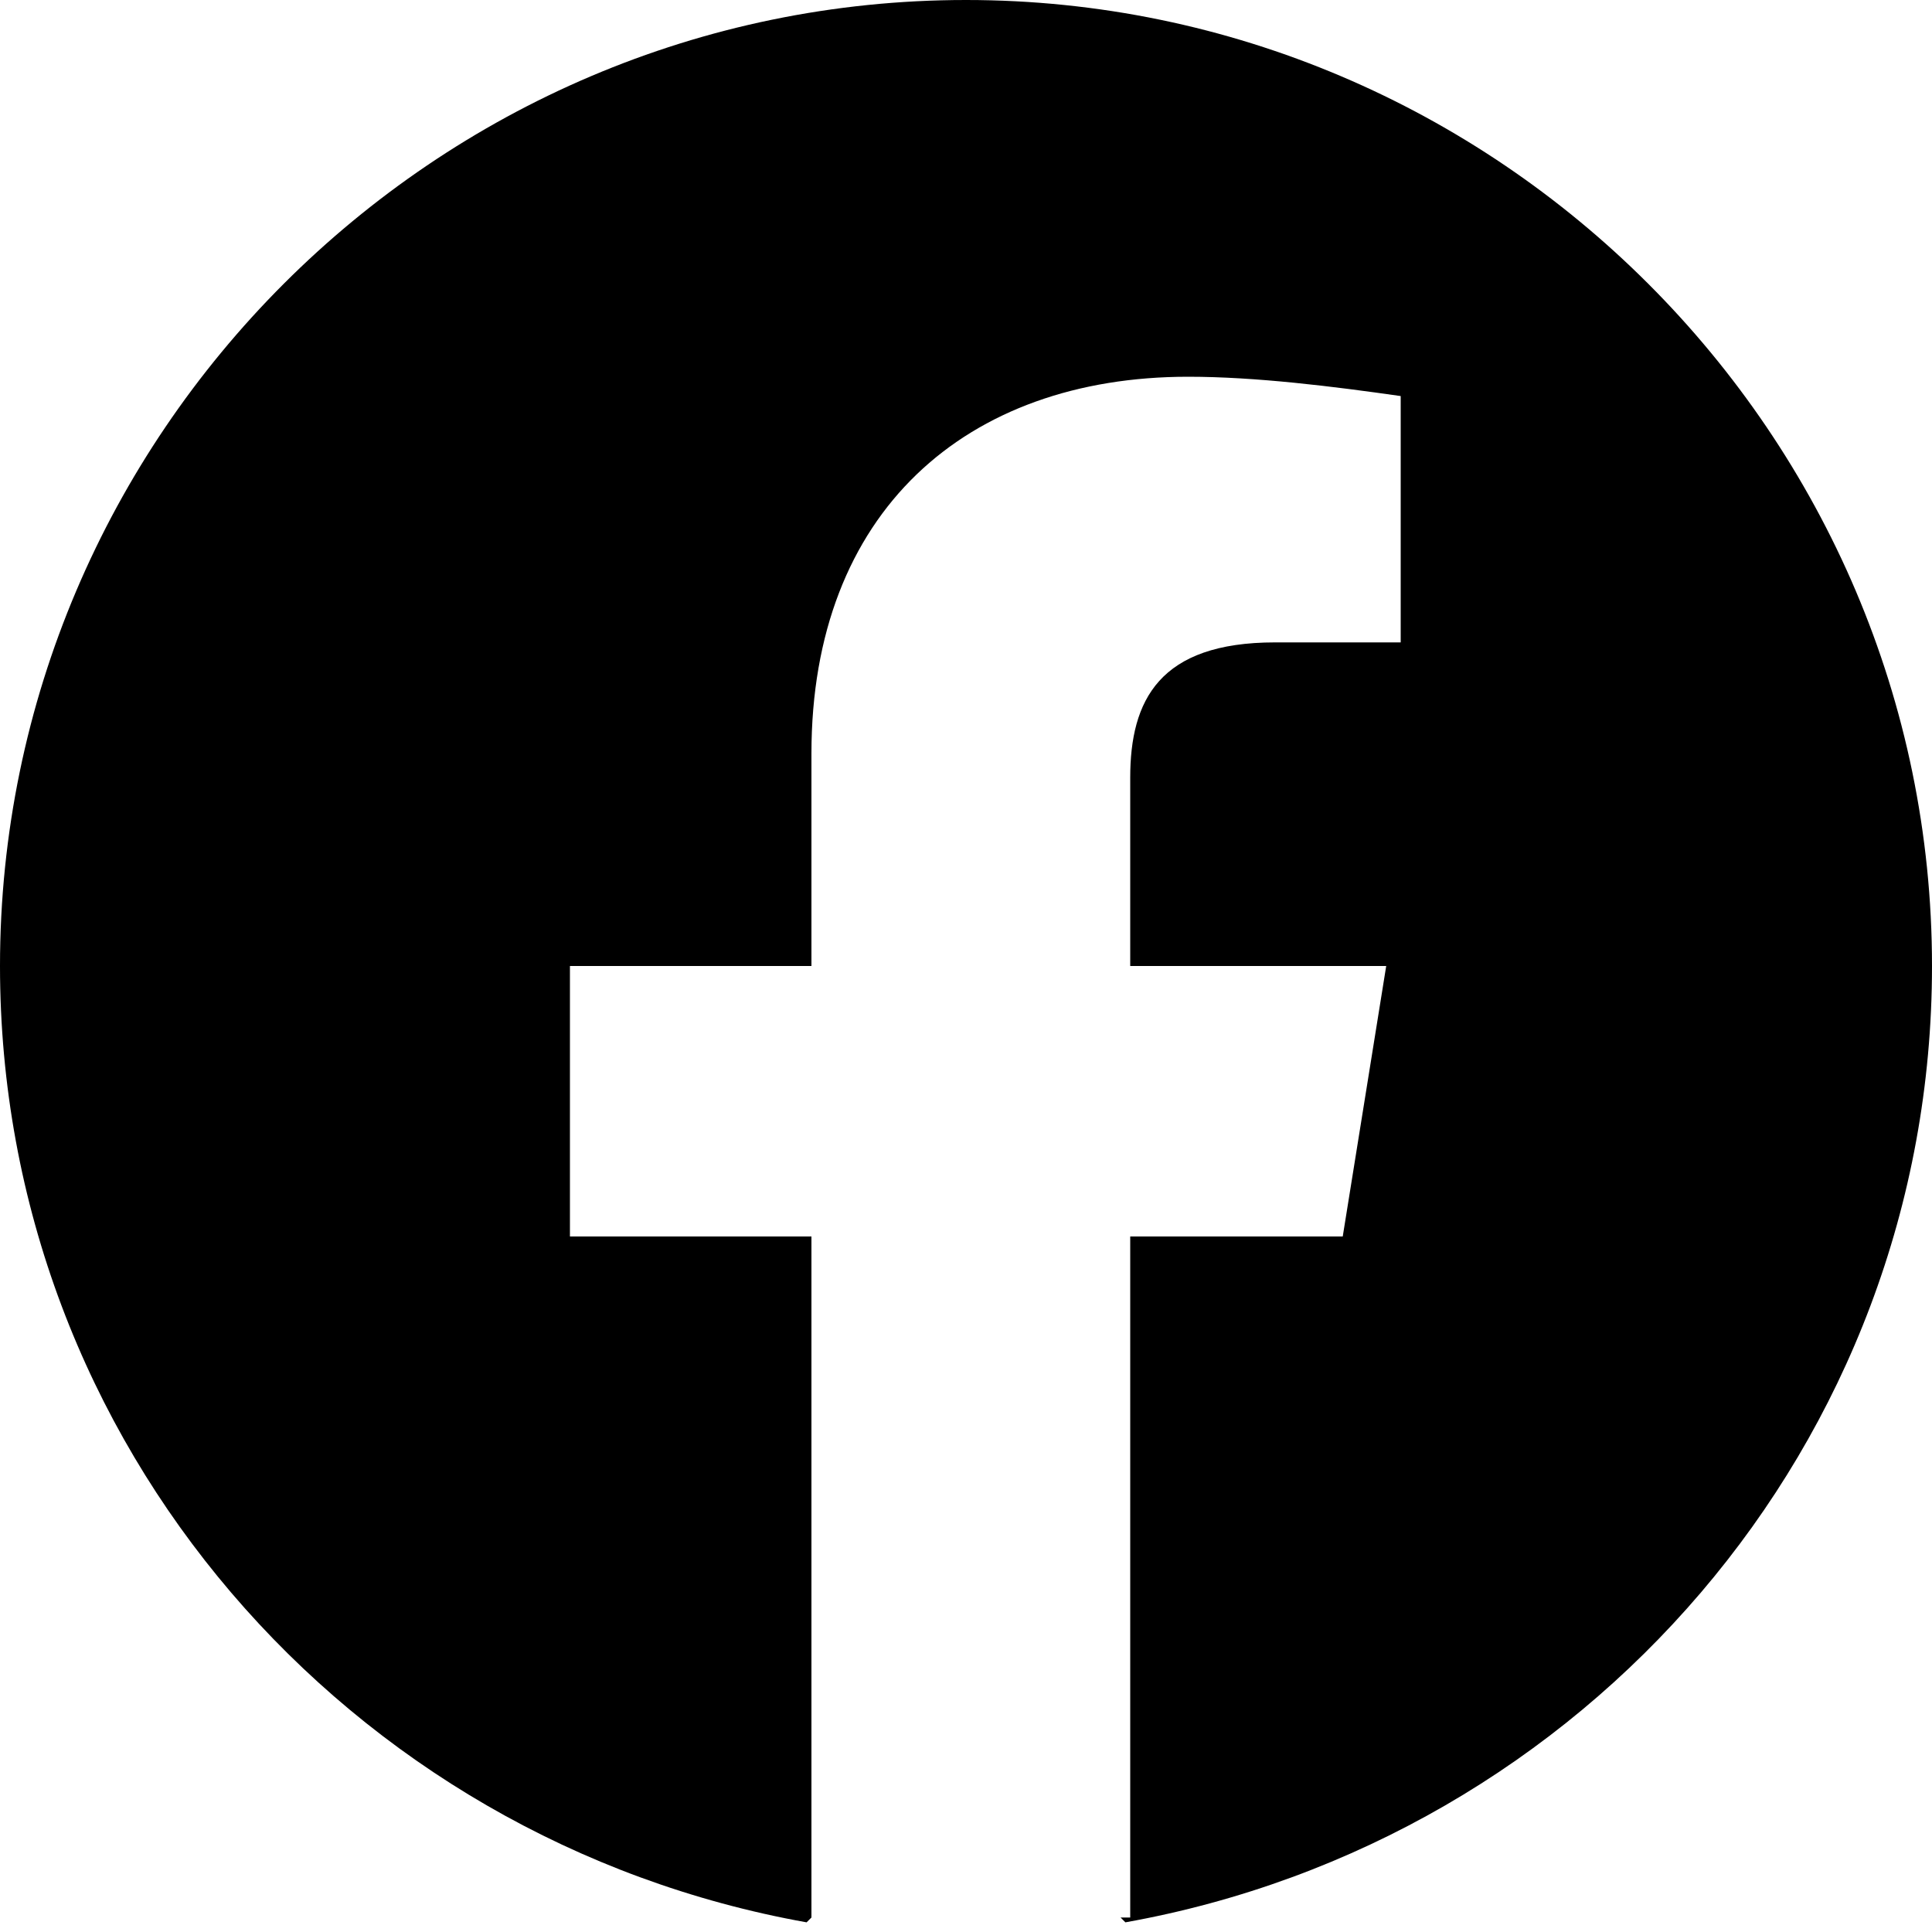
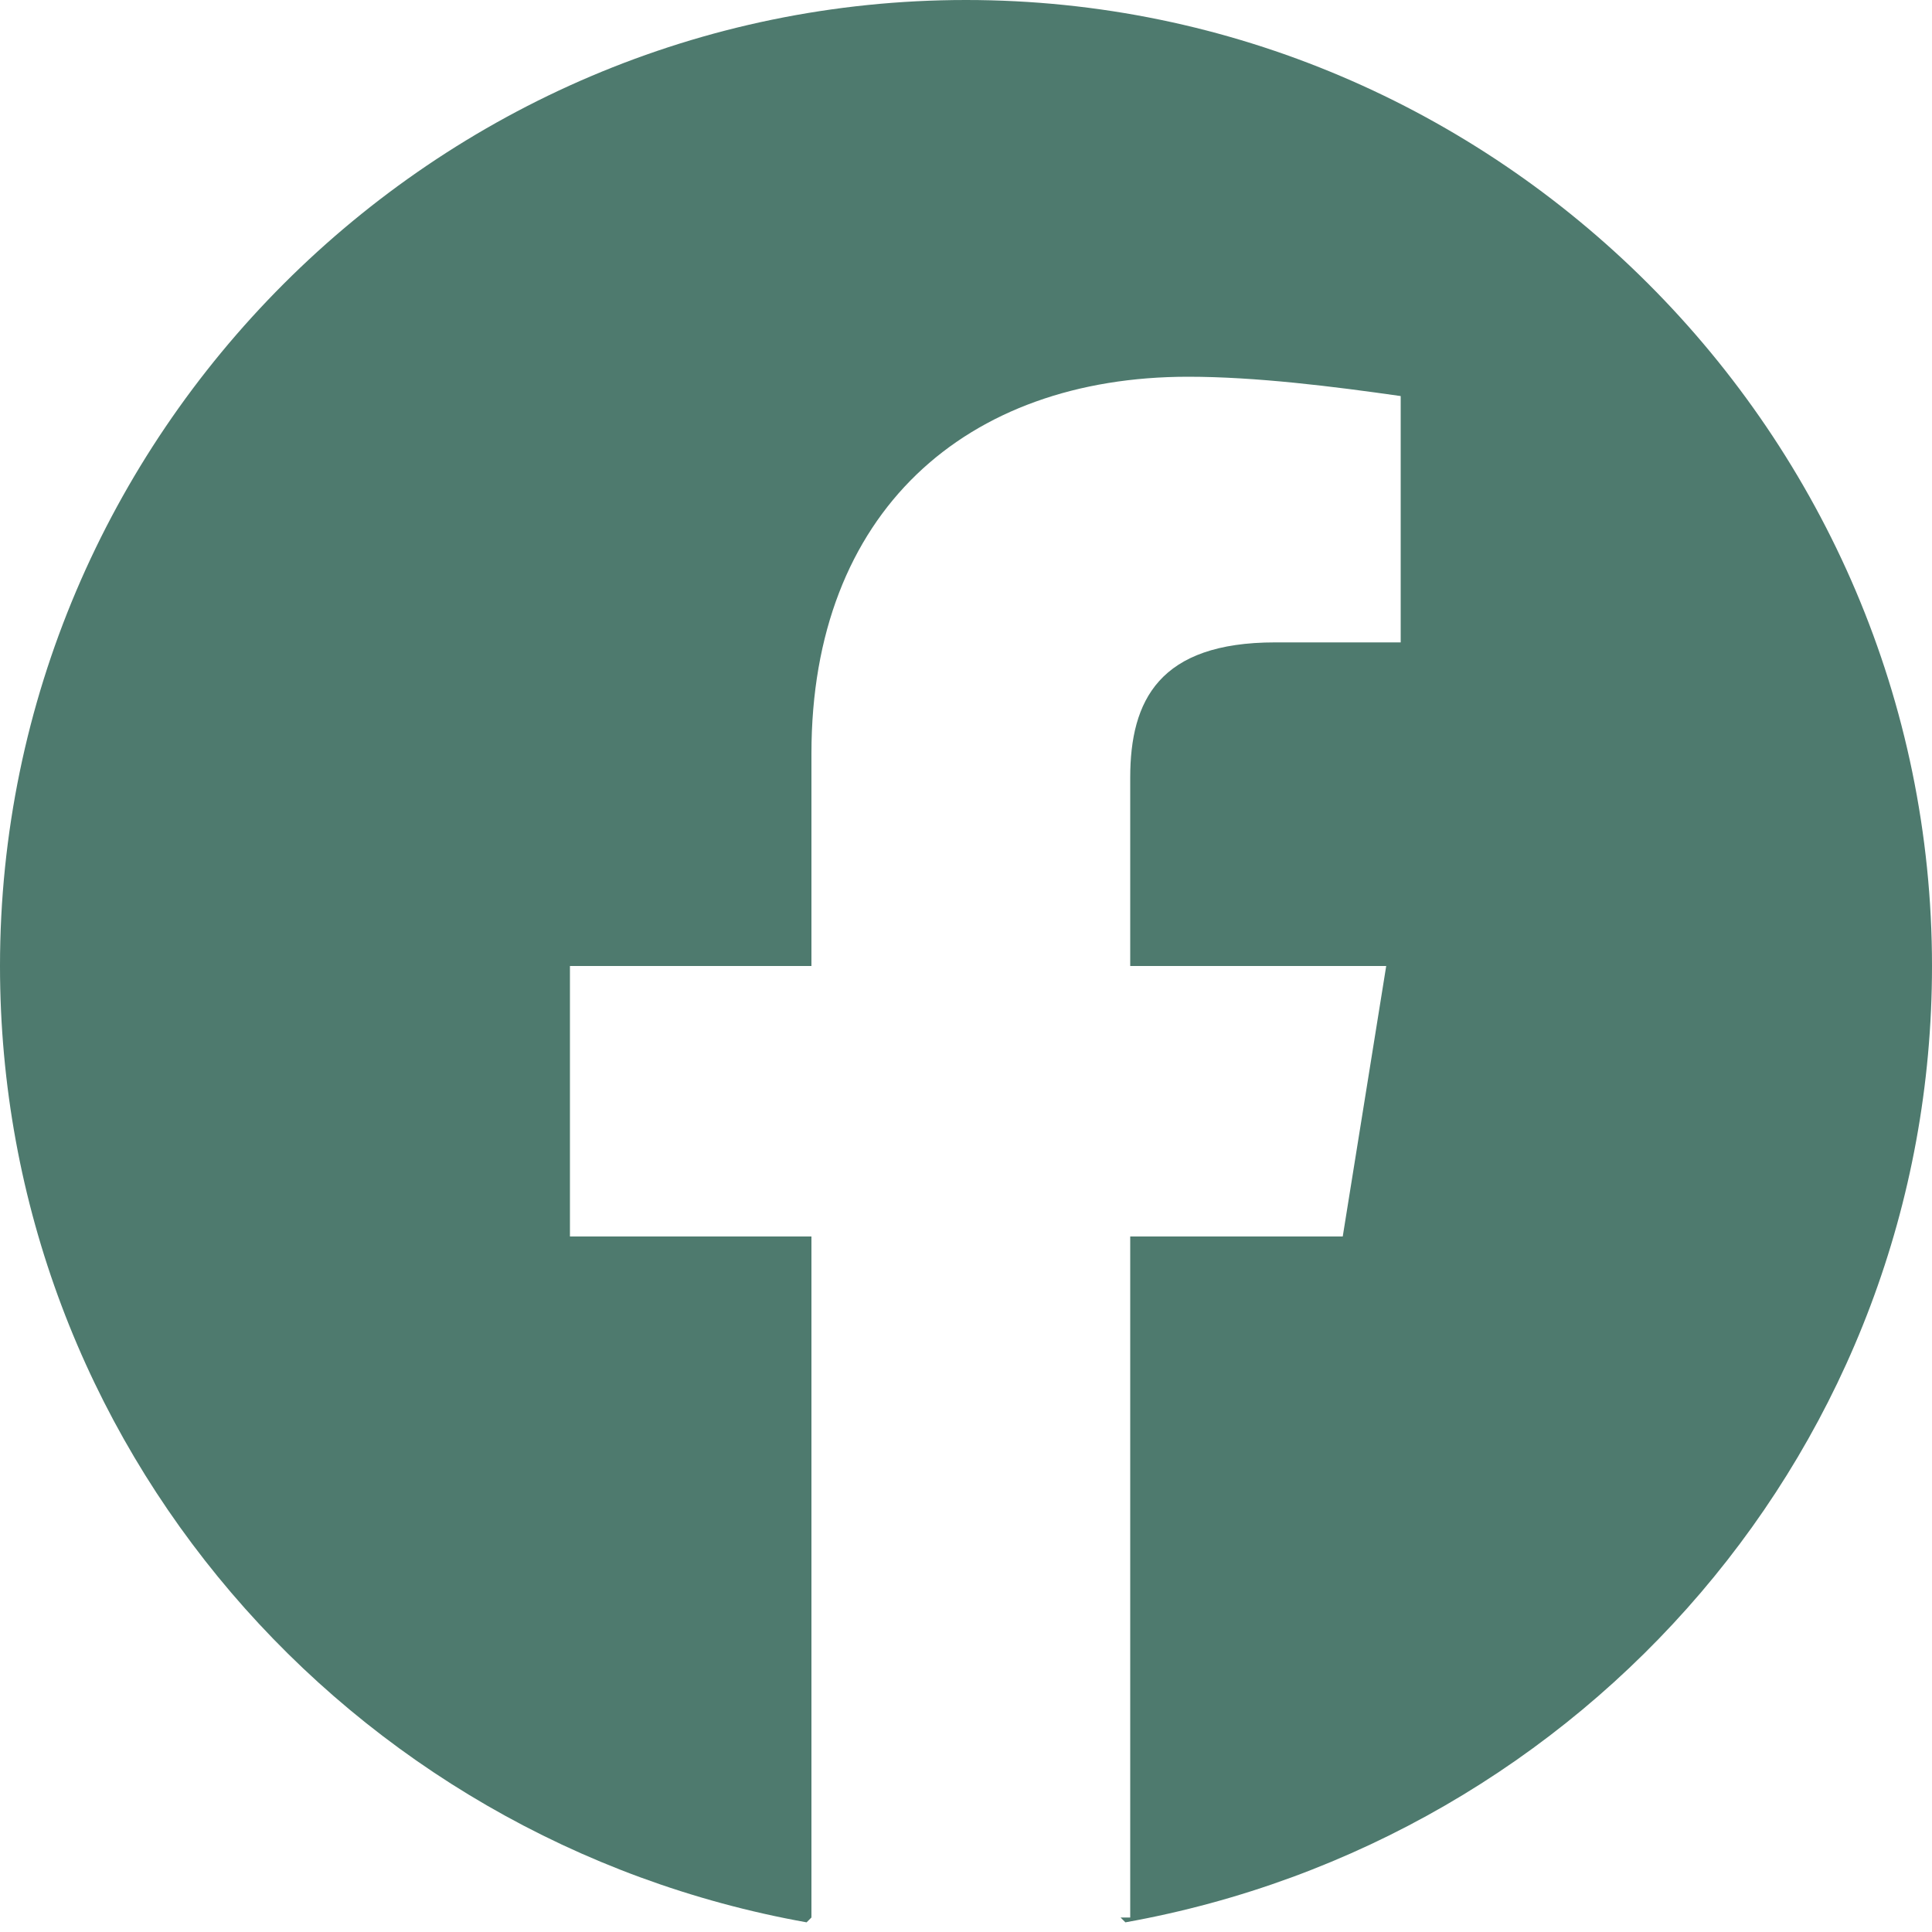
<svg xmlns="http://www.w3.org/2000/svg" version="1.1" id="Layer_1" x="0px" y="0px" viewBox="0 0 40 40" style="enable-background:new 0 0 40 40;" xml:space="preserve">
-   <path d="M40,20c0,9.9-7.2,18.1-16.7,19.8l-0.1-0.1c0.1,0,0.1,0,0.2,0V25.6h4.4l0.9-5.6h-5.3v-3.9c0-1.6,0.6-2.8,3-2.8H29V8.2  c-1.4-0.2-3-0.4-4.4-0.4c-4.6,0-7.8,2.8-7.8,7.8V20h-5v5.6h5v14.1c0,0,0,0,0,0l-0.1,0.1C7.2,38.1,0,29.9,0,20C0,9,9,0,20,0  S40,9,40,20z" />
+   <style type="text/css">
+ 	.st0{fill:#4E7A6E;}
+ </style>
+   <path class="st0" d="M40,20c0,9.9-7.2,18.1-16.7,19.8l-0.1-0.1c0.1,0,0.1,0,0.2,0V25.6h4.4l0.9-5.6h-5.3v-3.9c0-1.6,0.6-2.8,3-2.8  H29V8.2c-1.4-0.2-3-0.4-4.4-0.4c-4.6,0-7.8,2.8-7.8,7.8V20h-5v5.6h5v14.1l0,0l-0.1,0.1C7.2,38.1,0,29.9,0,20C0,9,9,0,20,0  S40,9,40,20z" />
</svg>
